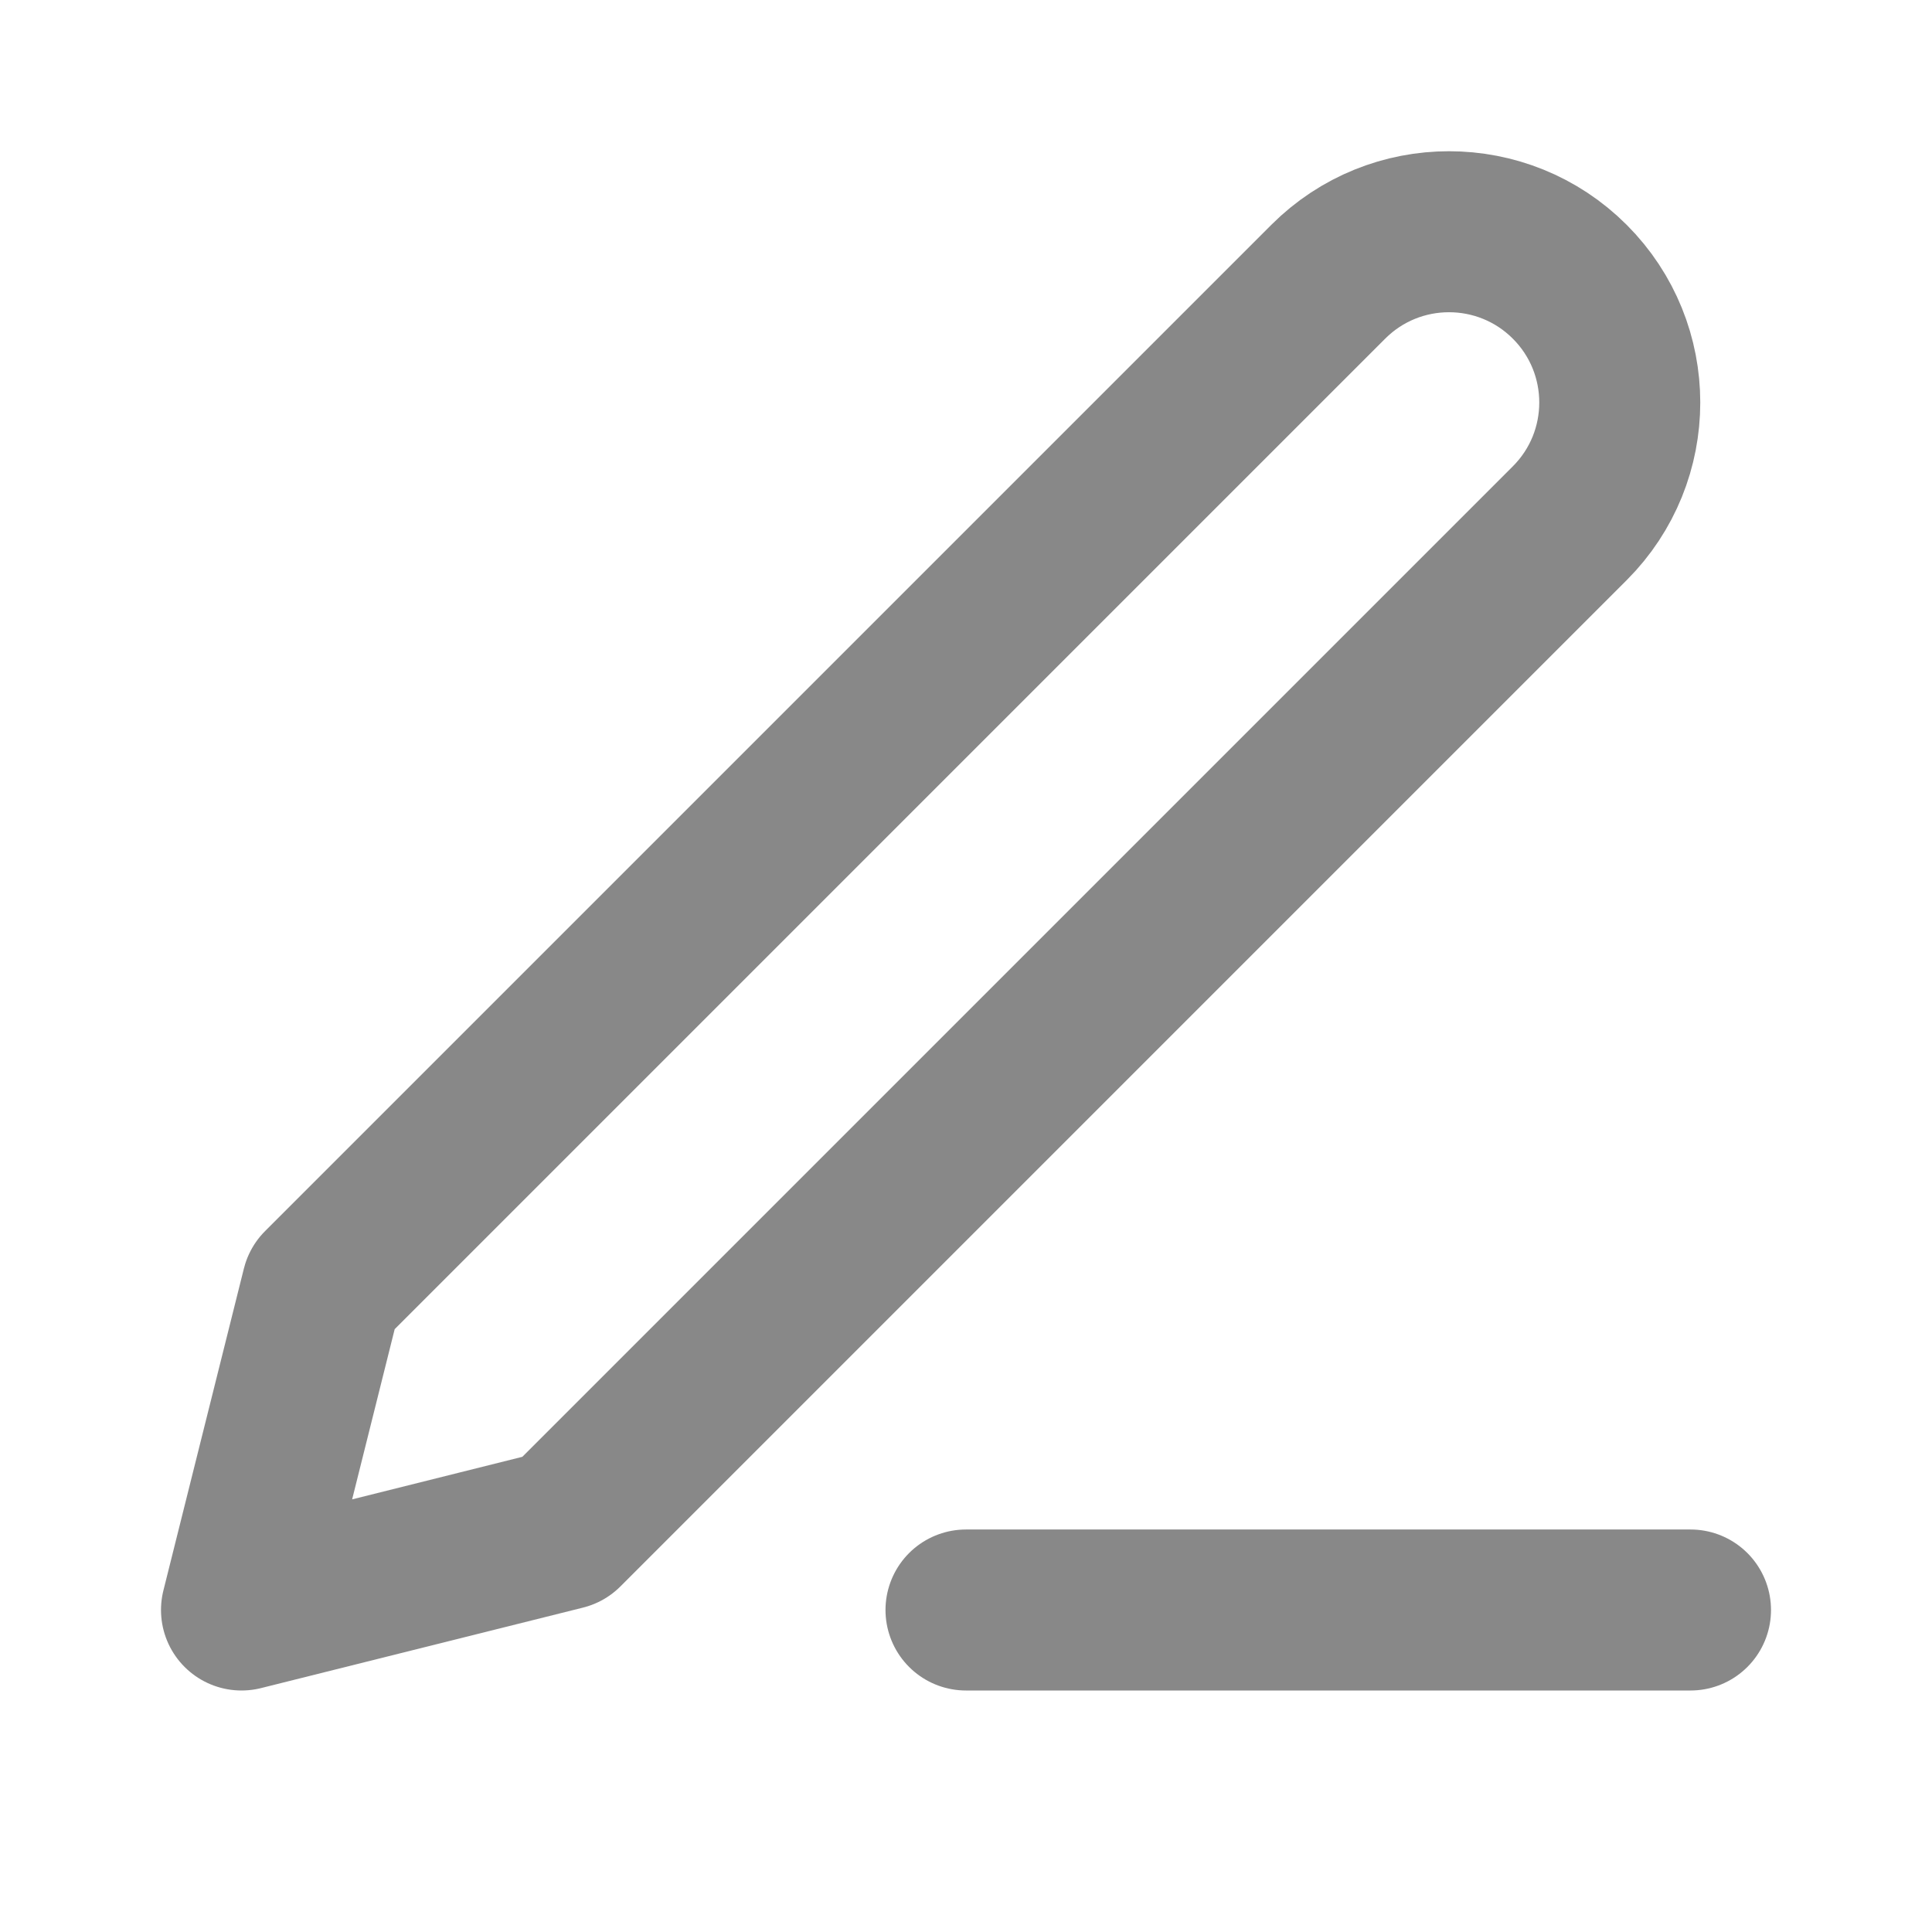
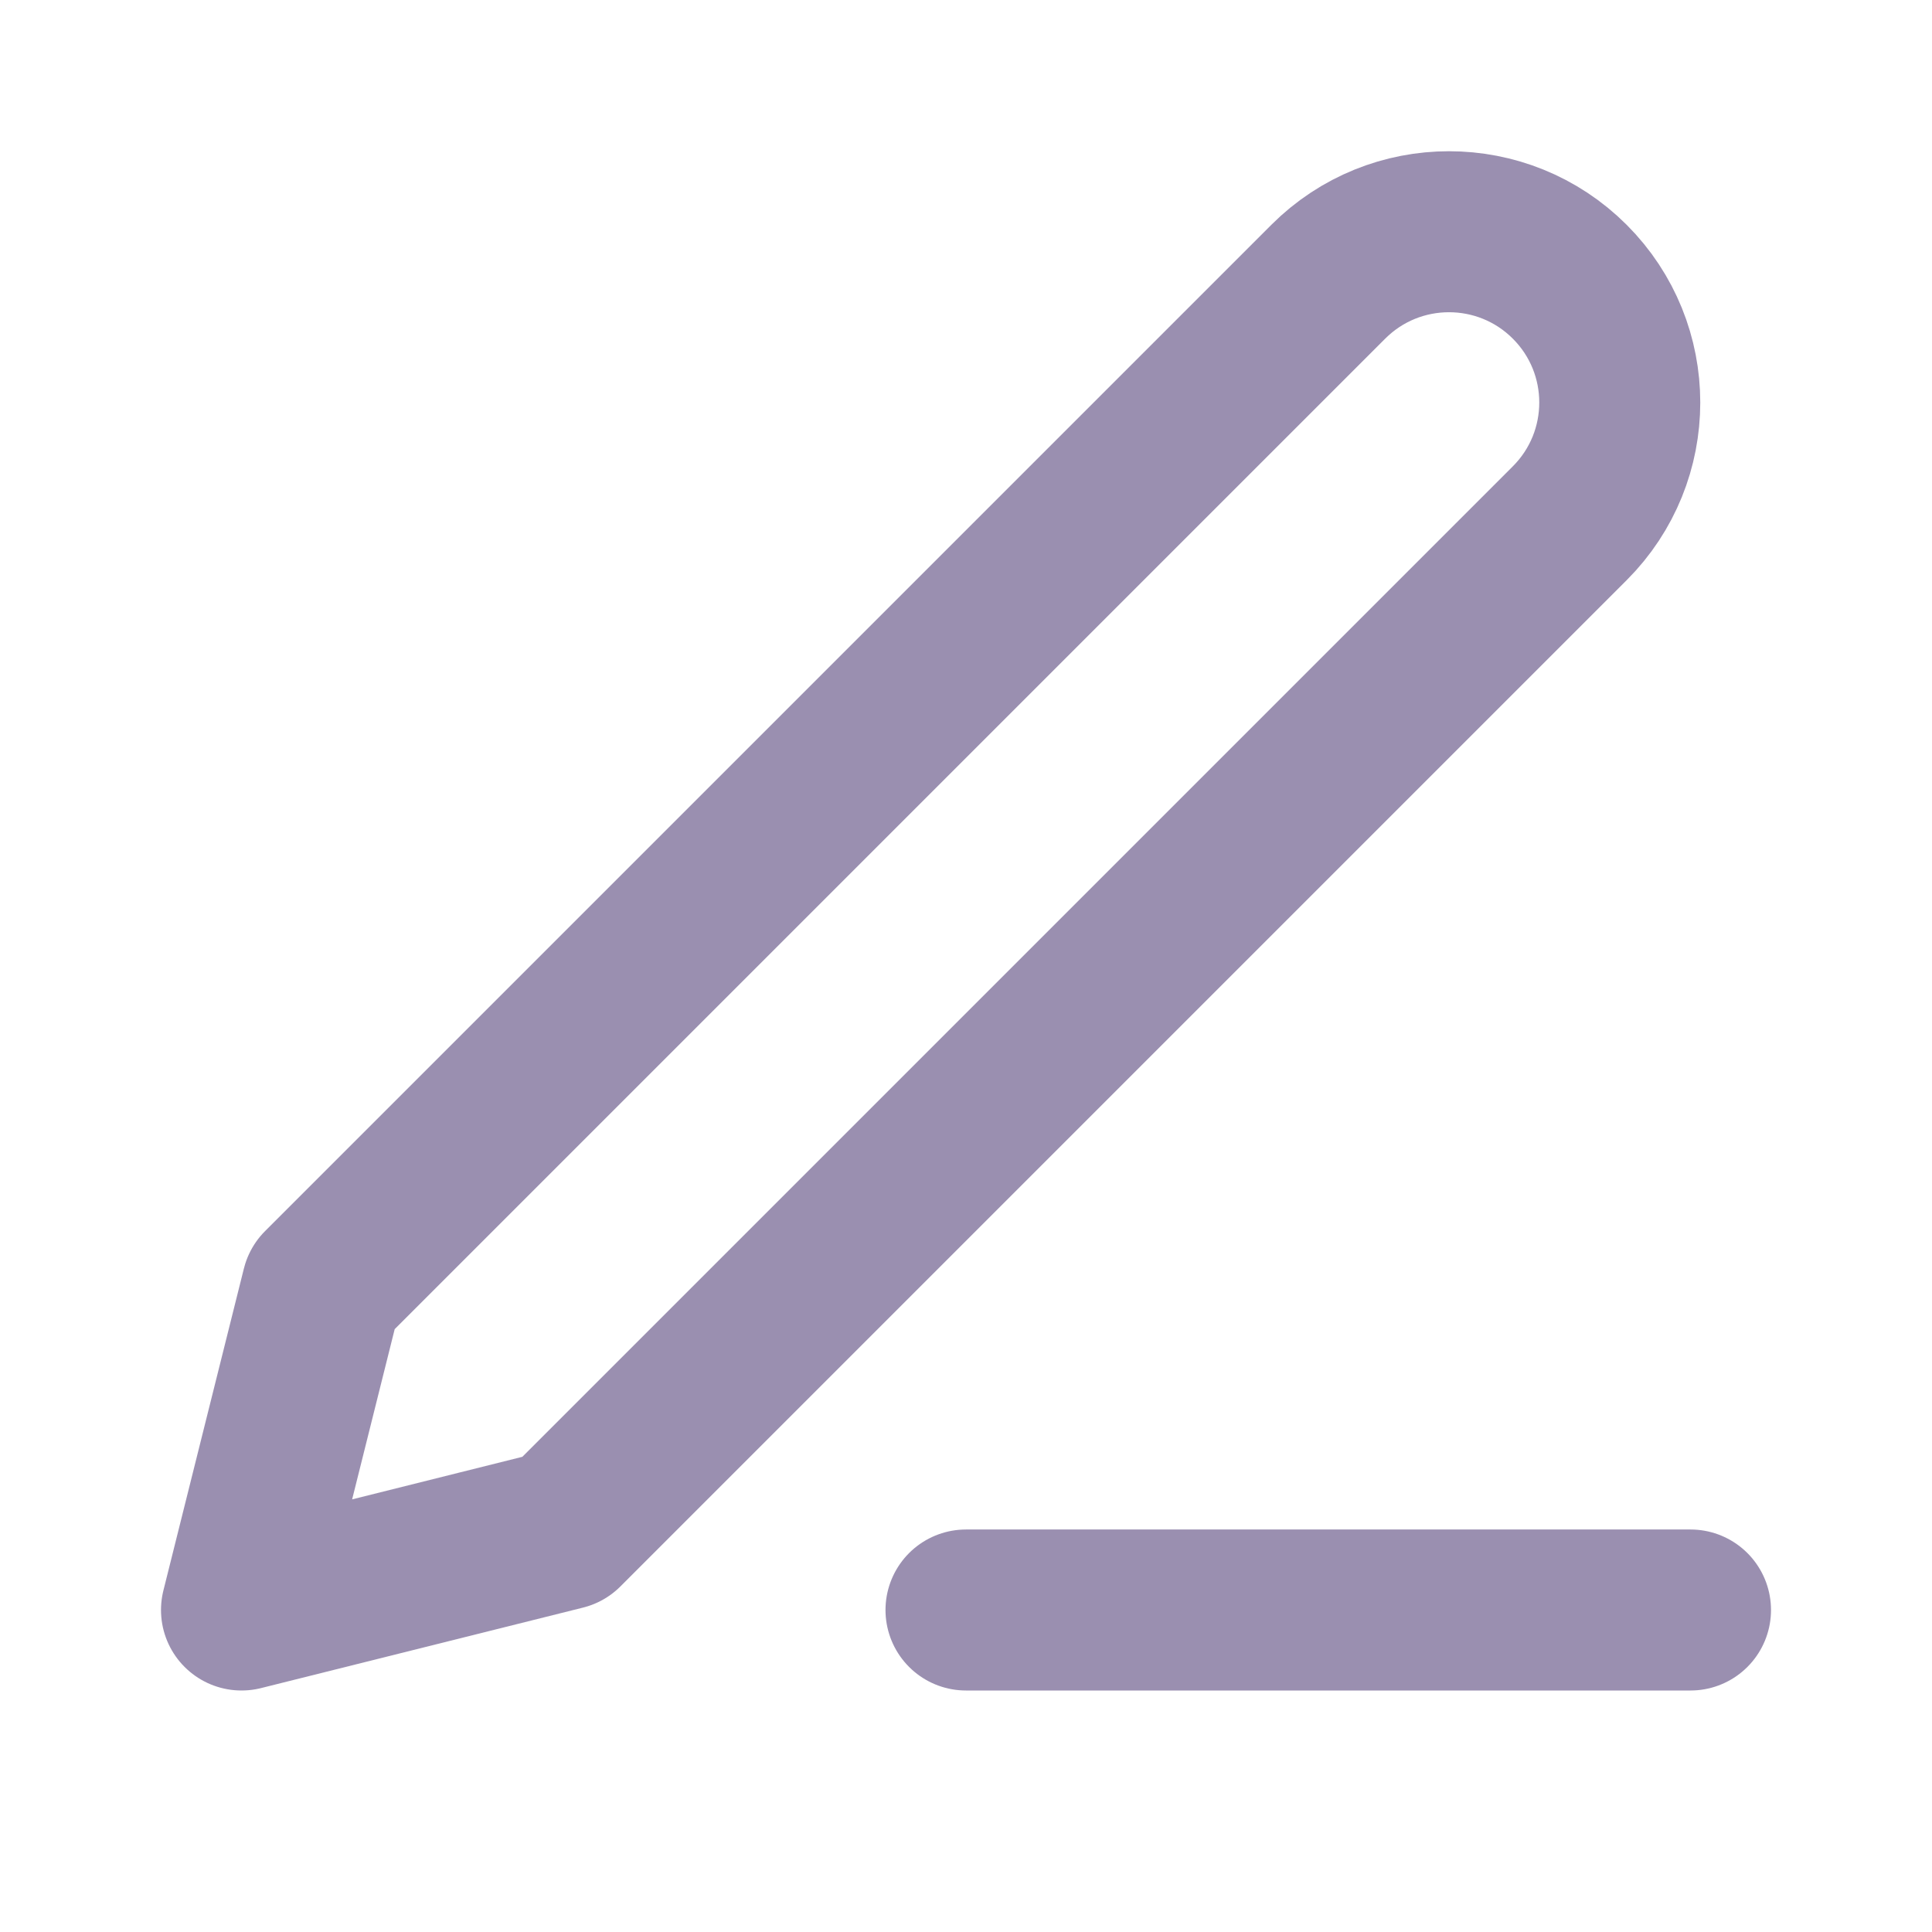
- <svg xmlns="http://www.w3.org/2000/svg" width="81" height="81" viewBox="0 0 24 24" fill="none" stroke="#888888" stroke-width="2" stroke-linecap="round" stroke-linejoin="round">
+ <svg xmlns="http://www.w3.org/2000/svg" width="81" height="81" viewBox="0 0 24 24" fill="none" stroke="#9a8fb0" stroke-width="2" stroke-linecap="round" stroke-linejoin="round">
  <path d="M12 20h9" />
  <path d="M16.5 3.5a2.121 2.121 0 0 1 3 3L7 19l-4 1 1-4L16.5 3.5z" />
</svg>
